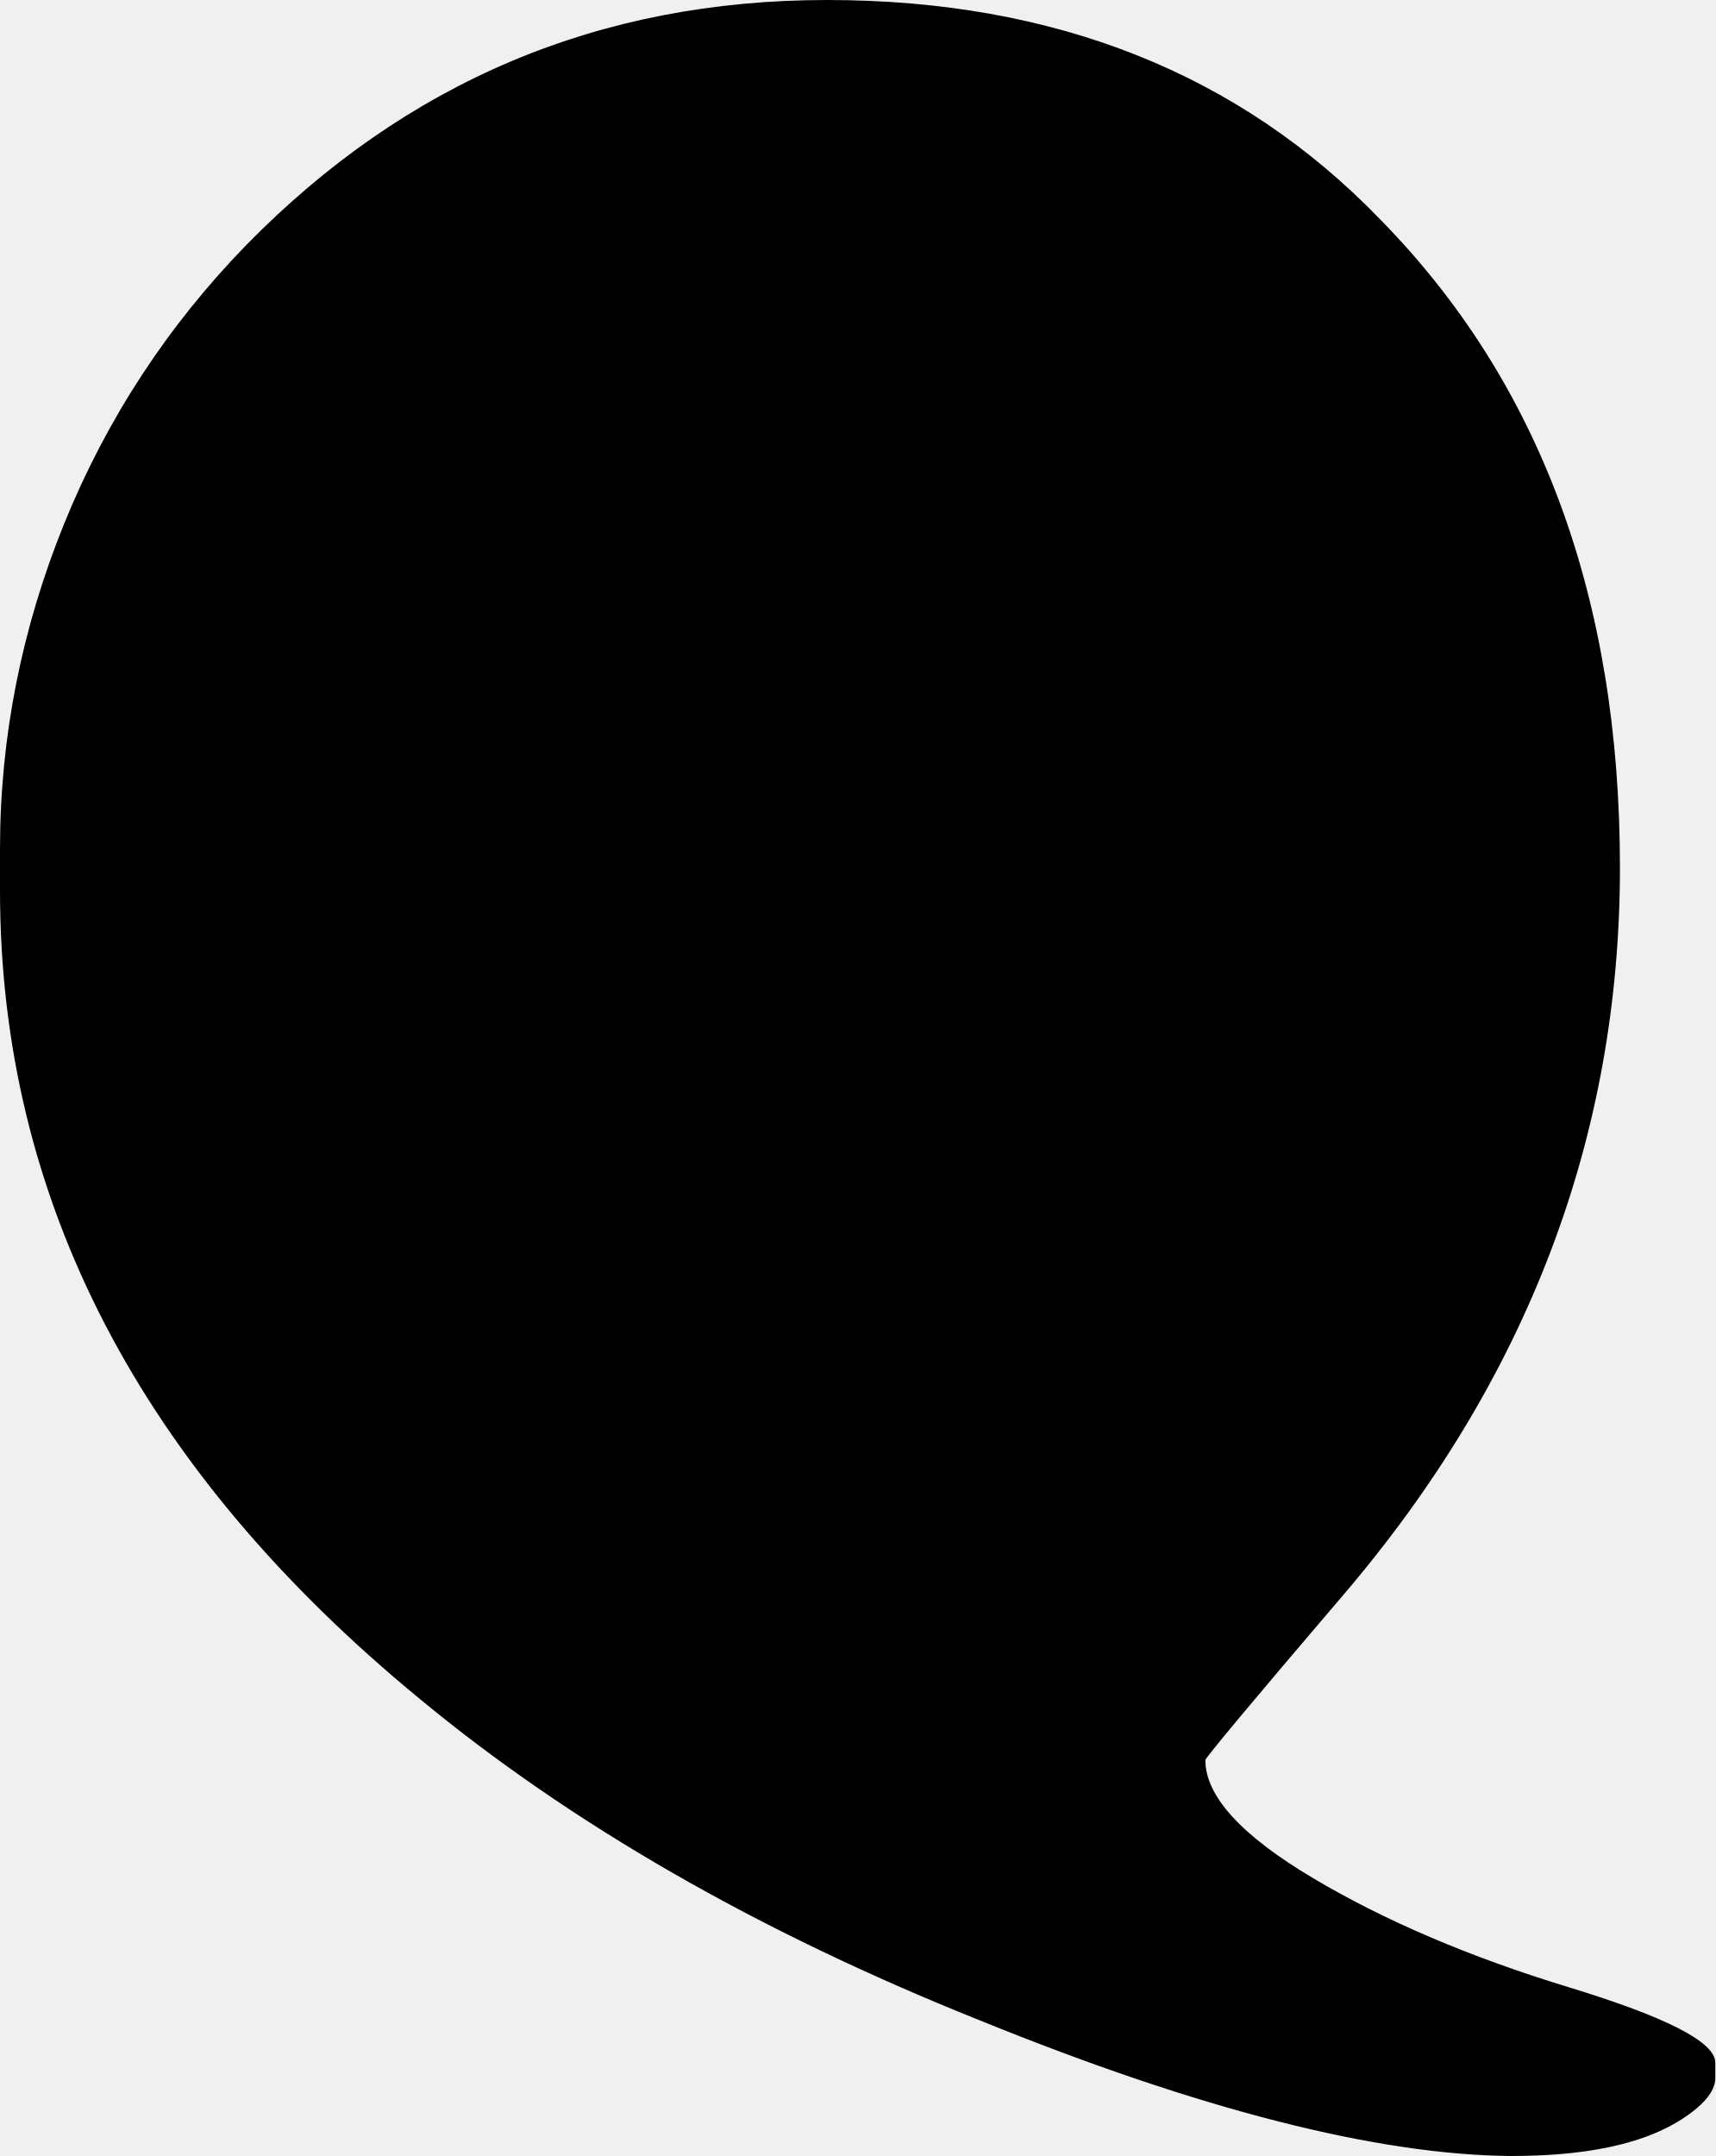
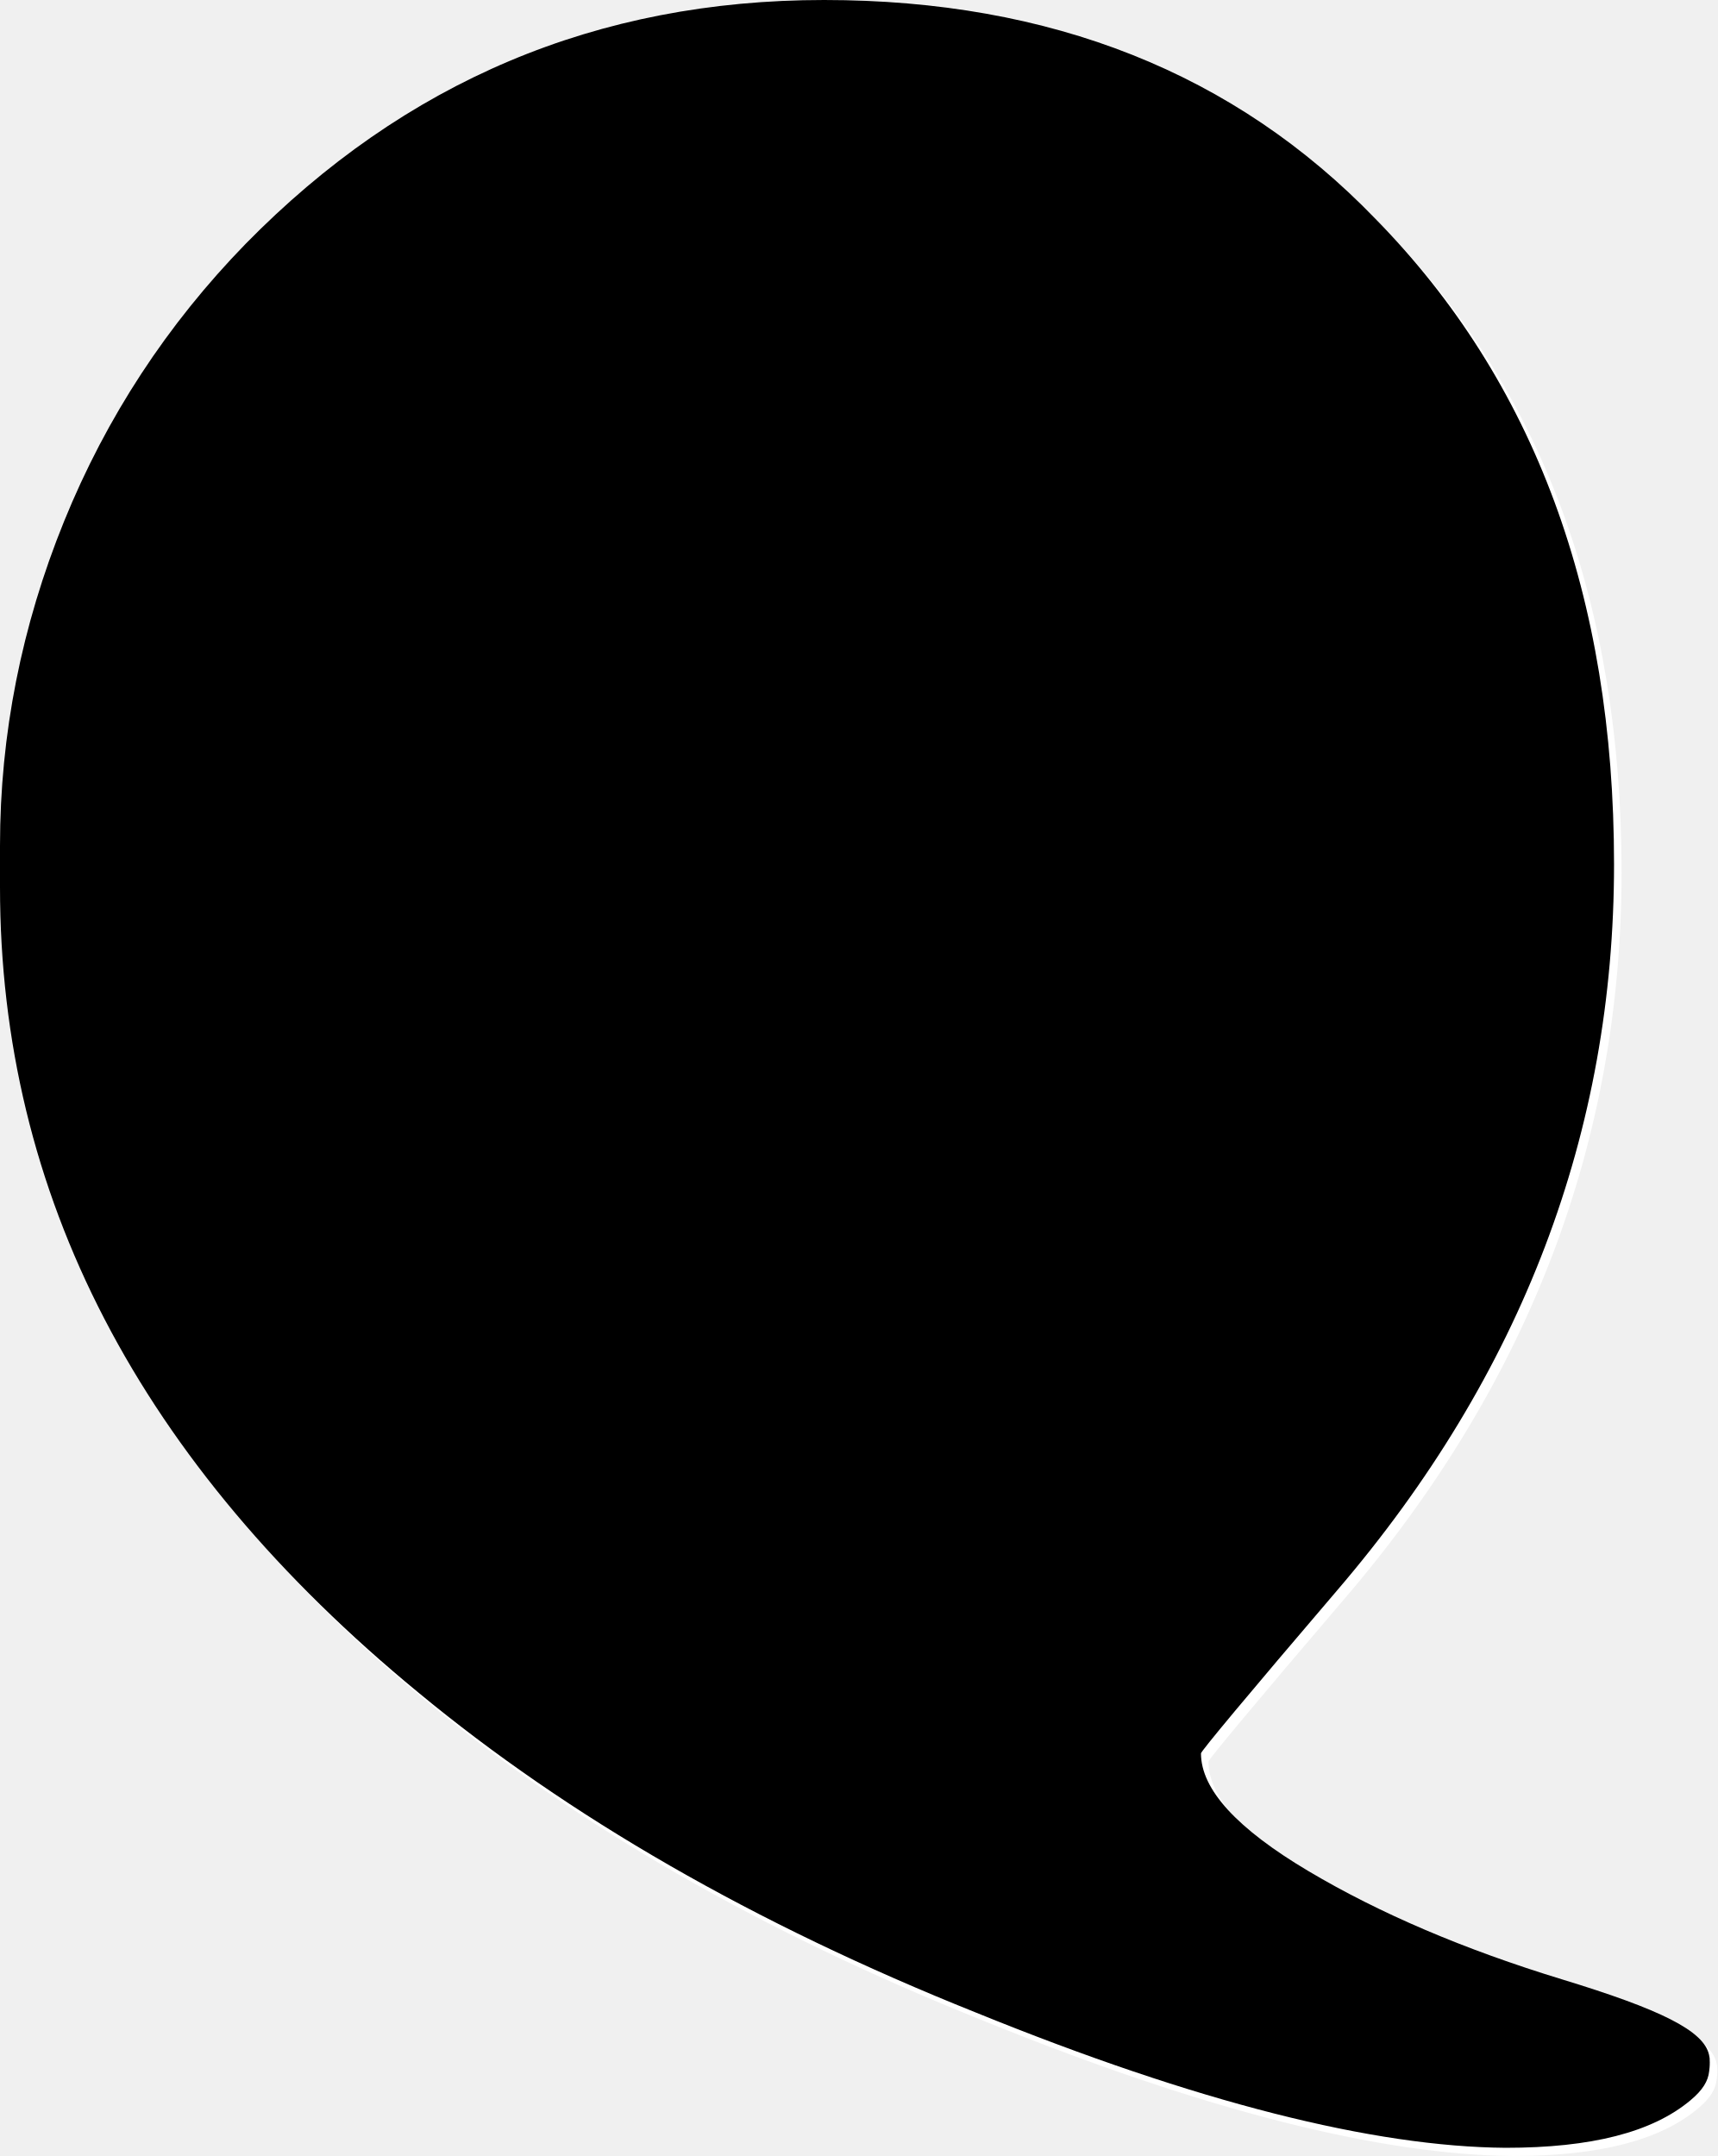
- <svg xmlns="http://www.w3.org/2000/svg" version="1.1" id="Layer_1" x="0px" y="0px" viewBox="0 0 165.5 208" enable-background="new 0 0 165.5 208" xml:space="preserve">
+ <svg xmlns="http://www.w3.org/2000/svg" version="1.1" id="Layer_1" x="0px" y="0px" width="841.335px" height="1056.33px" viewBox="0 56.232 841.335 1056.33" enable-background="new 0 56.232 841.335 1056.33" xml:space="preserve">
  <g>
-     <path d="M0,85.7v-3.8c0-10.8,2.1-21.3,6.2-31.4c4.1-10.1,10-19.1,17.6-26.9C39.2,7.9,57.8,0,79.8,0c22,0,39.8,7.1,53.4,21.2   c15.4,15.7,23.1,36.5,23.1,62.5c0,25.9-8.9,49.4-26.8,70.3c-8.8,10.3-13.2,15.6-13.2,15.8c0,3.5,3.5,7.3,10.4,11.4   c6.9,4.1,15.1,7.6,24.6,10.5c9.5,2.9,14.2,5.3,14.2,7.3v1.5c0,0.9-0.6,1.9-1.8,2.9c-3.7,3.1-9.6,4.6-17.9,4.6   c-12.8-0.1-29.9-4.4-51.3-13.1c-21.5-8.6-39.5-19-54-31C13.5,141.7,0,115.7,0,85.9C0,85.8,0,85.8,0,85.7z" />
+     <path fill="#FFFFFF" d="M3.684,493.821v-19.225c0-54.64,10.625-107.761,31.367-158.859c20.743-51.098,50.592-96.63,89.042-136.092   c77.912-79.43,172.013-119.397,283.315-119.397s201.355,35.92,270.161,107.254c77.911,79.43,116.866,184.661,116.866,316.2   c0,131.032-45.026,249.923-135.586,355.662c-44.521,52.109-66.78,78.923-66.78,79.935c0,17.708,17.705,36.933,52.615,57.676   c34.908,20.741,76.394,38.449,124.456,53.121c48.063,14.671,69.273,25.076,71.841,36.932c0.297,1.371,0.354,1.655,0.354,3.759   c0,2.103-0.164,3.047-0.304,4.324c-0.514,4.726-3.087,9.118-9.157,14.178c-18.719,15.684-48.569,23.273-90.56,23.273   c-64.759-0.508-151.271-22.262-259.537-66.276c-108.773-43.509-199.838-96.124-273.197-156.834   C71.983,777.136,3.684,645.597,3.684,494.833C3.684,494.328,3.684,494.328,3.684,493.821z" />
+   </g>
+   <g>
+     <path d="M0,489.806v-19.225c0-54.64,10.625-107.761,31.367-158.859c20.743-51.098,50.592-96.631,89.042-136.092   C198.32,96.2,292.421,56.232,403.724,56.232s201.355,35.92,270.161,107.254c77.911,79.43,116.866,184.661,116.866,316.2   c0,131.032-45.026,249.923-135.586,355.661c-44.521,52.109-66.78,78.923-66.78,79.936c0,17.708,17.705,36.933,52.615,57.676   c34.908,20.741,76.394,38.449,124.456,53.12c48.063,14.672,69.273,25.077,71.841,36.933c0.297,1.371,0.354,1.655,0.354,3.758   c0,2.104-0.164,3.048-0.304,4.325c-0.514,4.725-3.087,9.117-9.157,14.178c-18.719,15.683-48.569,23.273-90.56,23.273   c-64.758-0.508-151.271-22.262-259.537-66.276c-108.773-43.509-199.838-96.124-273.197-156.835C68.299,773.121,0,641.582,0,490.817   C0,490.312,0,490.312,0,489.806z" />
  </g>
</svg>
